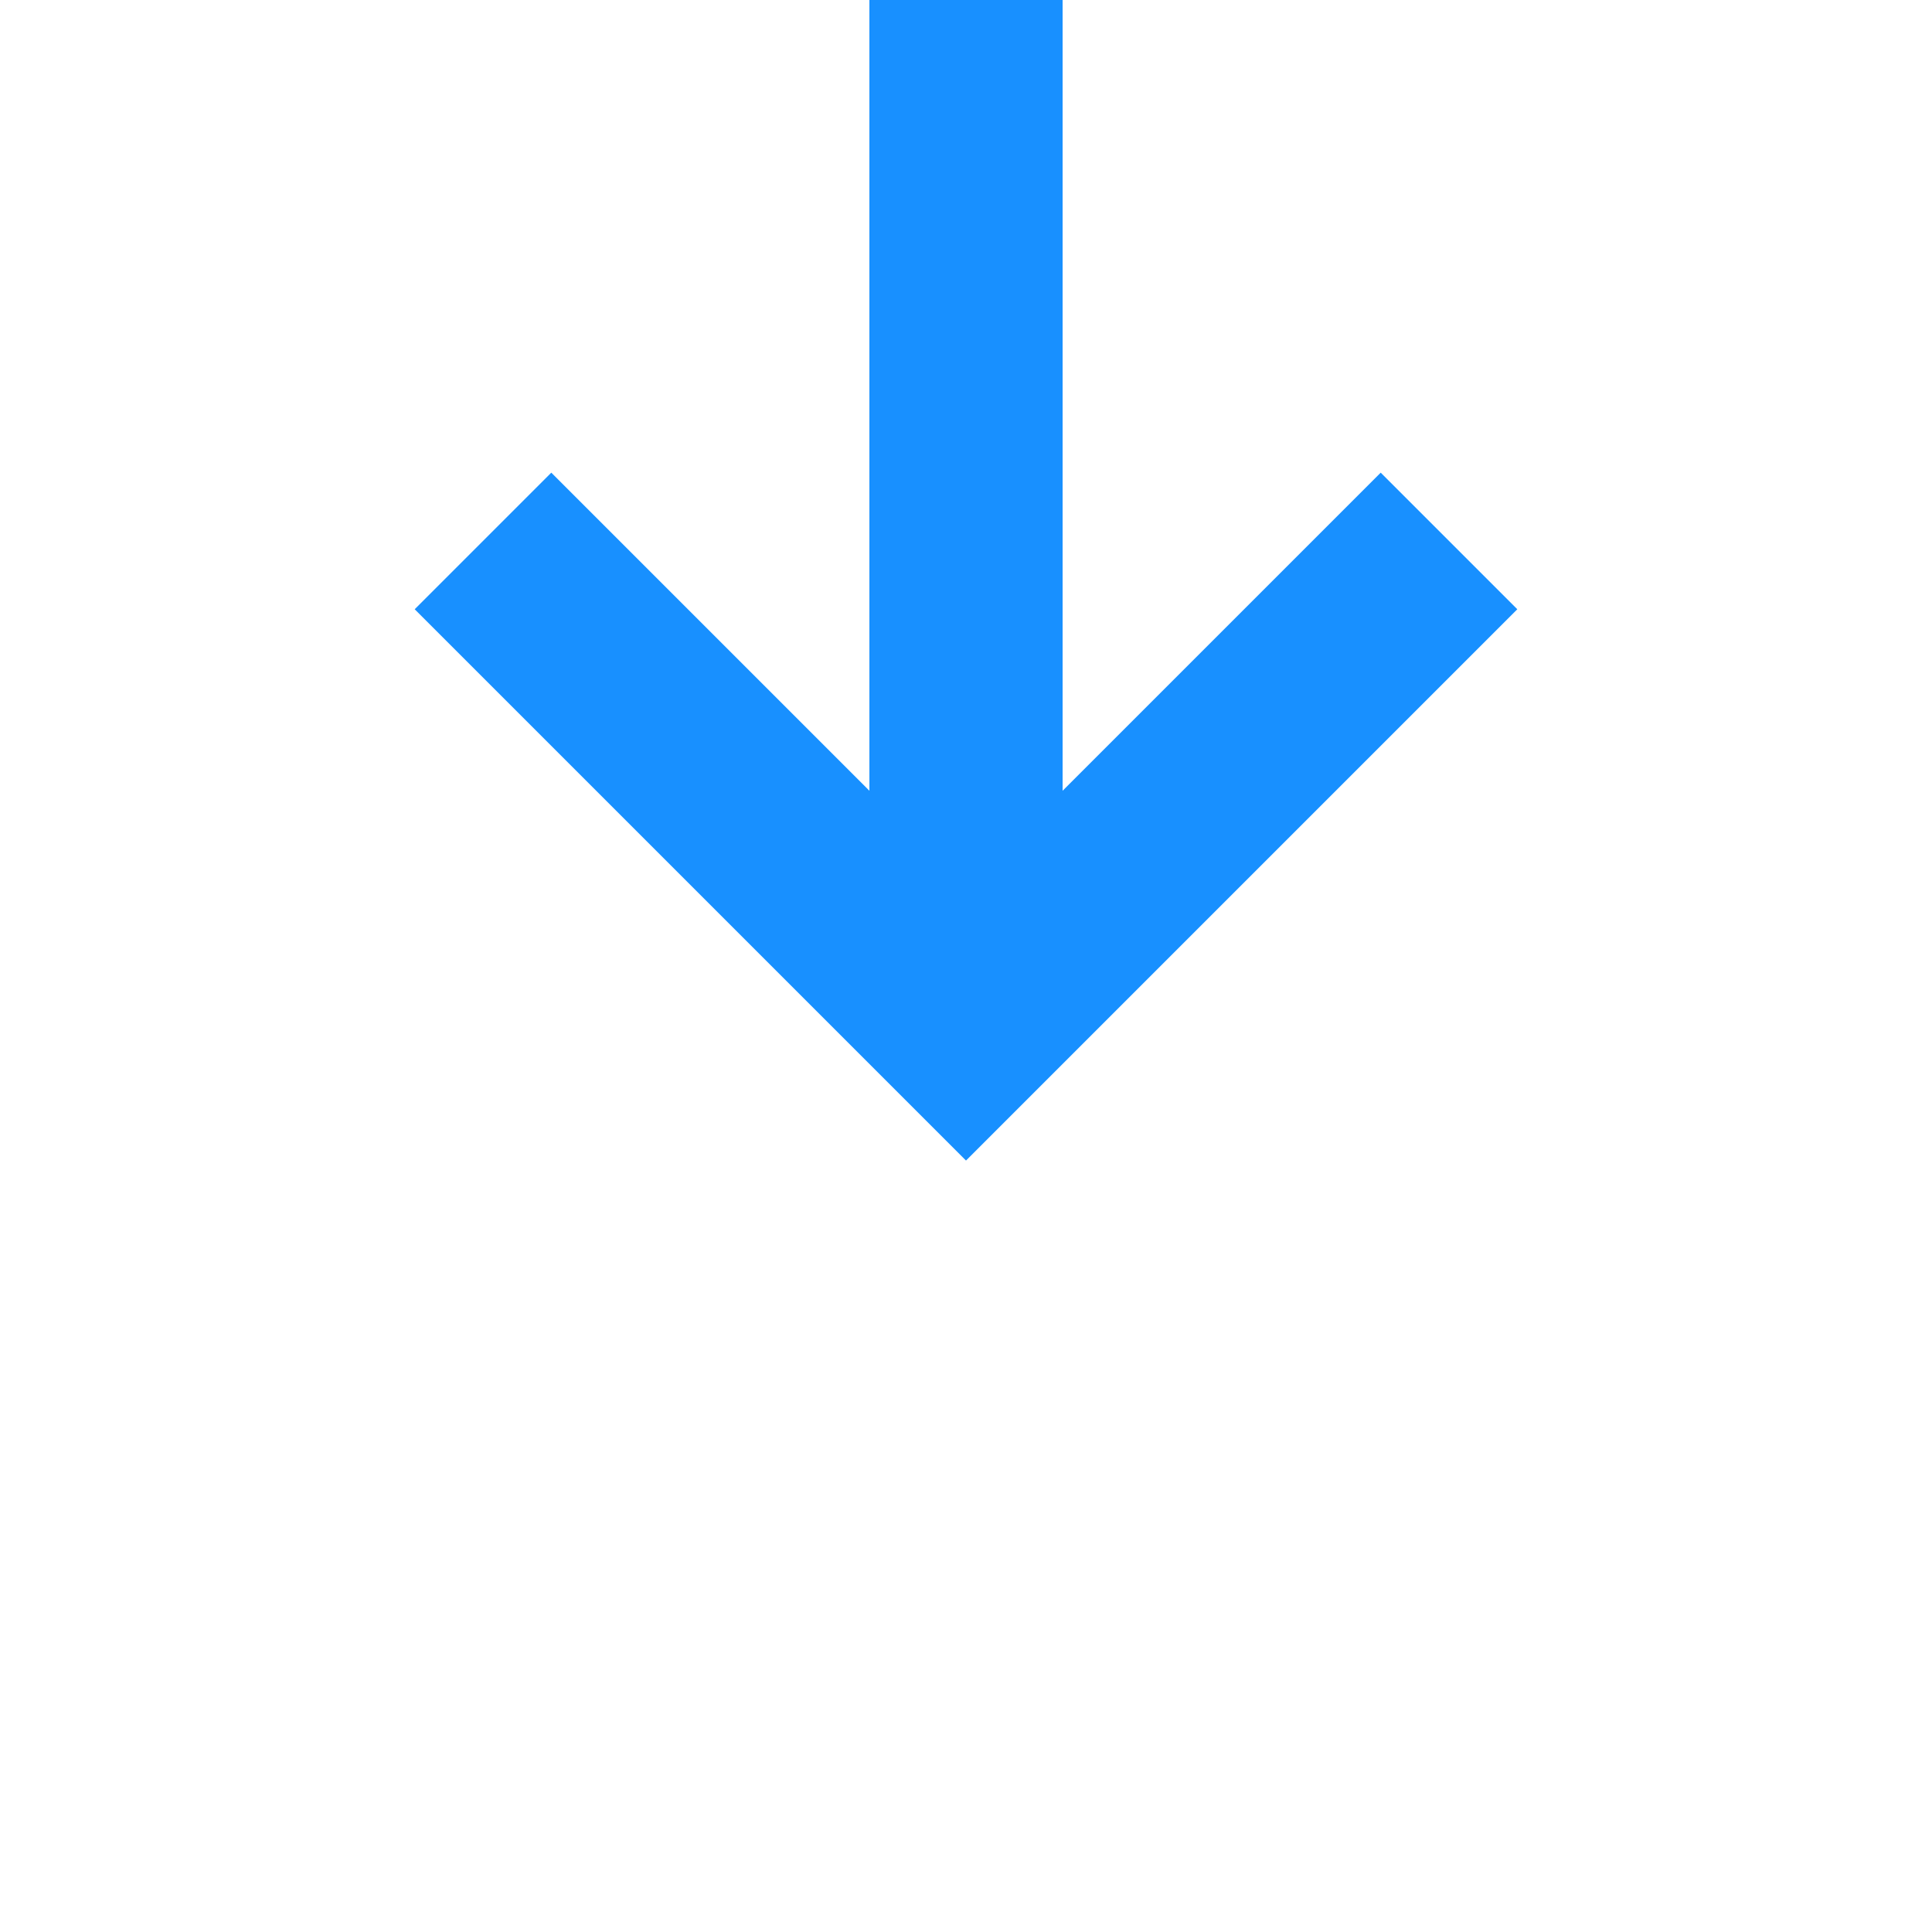
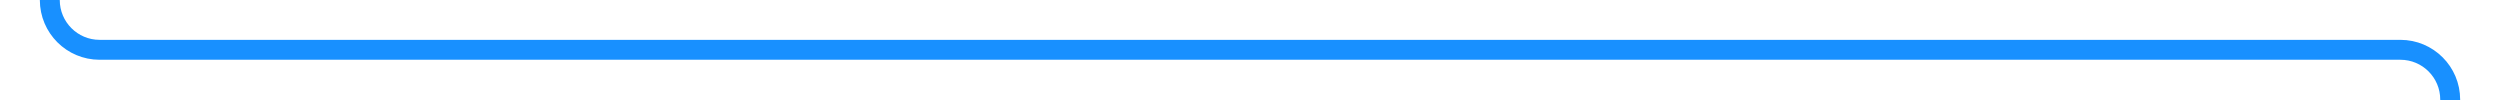
- <svg xmlns="http://www.w3.org/2000/svg" version="1.1" width="20px" height="20px" preserveAspectRatio="xMinYMid meet" viewBox="980 336  20 18">
-   <path d="M 990 279  L 990 345  " stroke-width="2" stroke="#1890ff" fill="none" />
-   <path d="M 994.293 339.893  L 990 344.186  L 985.707 339.893  L 984.293 341.307  L 989.293 346.307  L 990 347.014  L 990.707 346.307  L 995.707 341.307  L 994.293 339.893  Z " fill-rule="nonzero" fill="#1890ff" stroke="none" />
+ <svg xmlns="http://www.w3.org/2000/svg" version="1.1" width="251px" height="10px" preserveAspectRatio="xMinYMid meet" viewBox="744 166  251 8">
+   <path d="M 749 124  L 749 165  A 5 5 0 0 0 754 170 L 985 170  A 5 5 0 0 1 990 175 L 990 217  " stroke-width="2" stroke="#1890ff" fill="none" />
+   <path d="M 994.293 211.893  L 990 216.186  L 985.707 211.893  L 984.293 213.307  L 989.293 218.307  L 990 219.014  L 990.707 218.307  L 995.707 213.307  L 994.293 211.893  Z " fill-rule="nonzero" fill="#1890ff" stroke="none" />
</svg>
